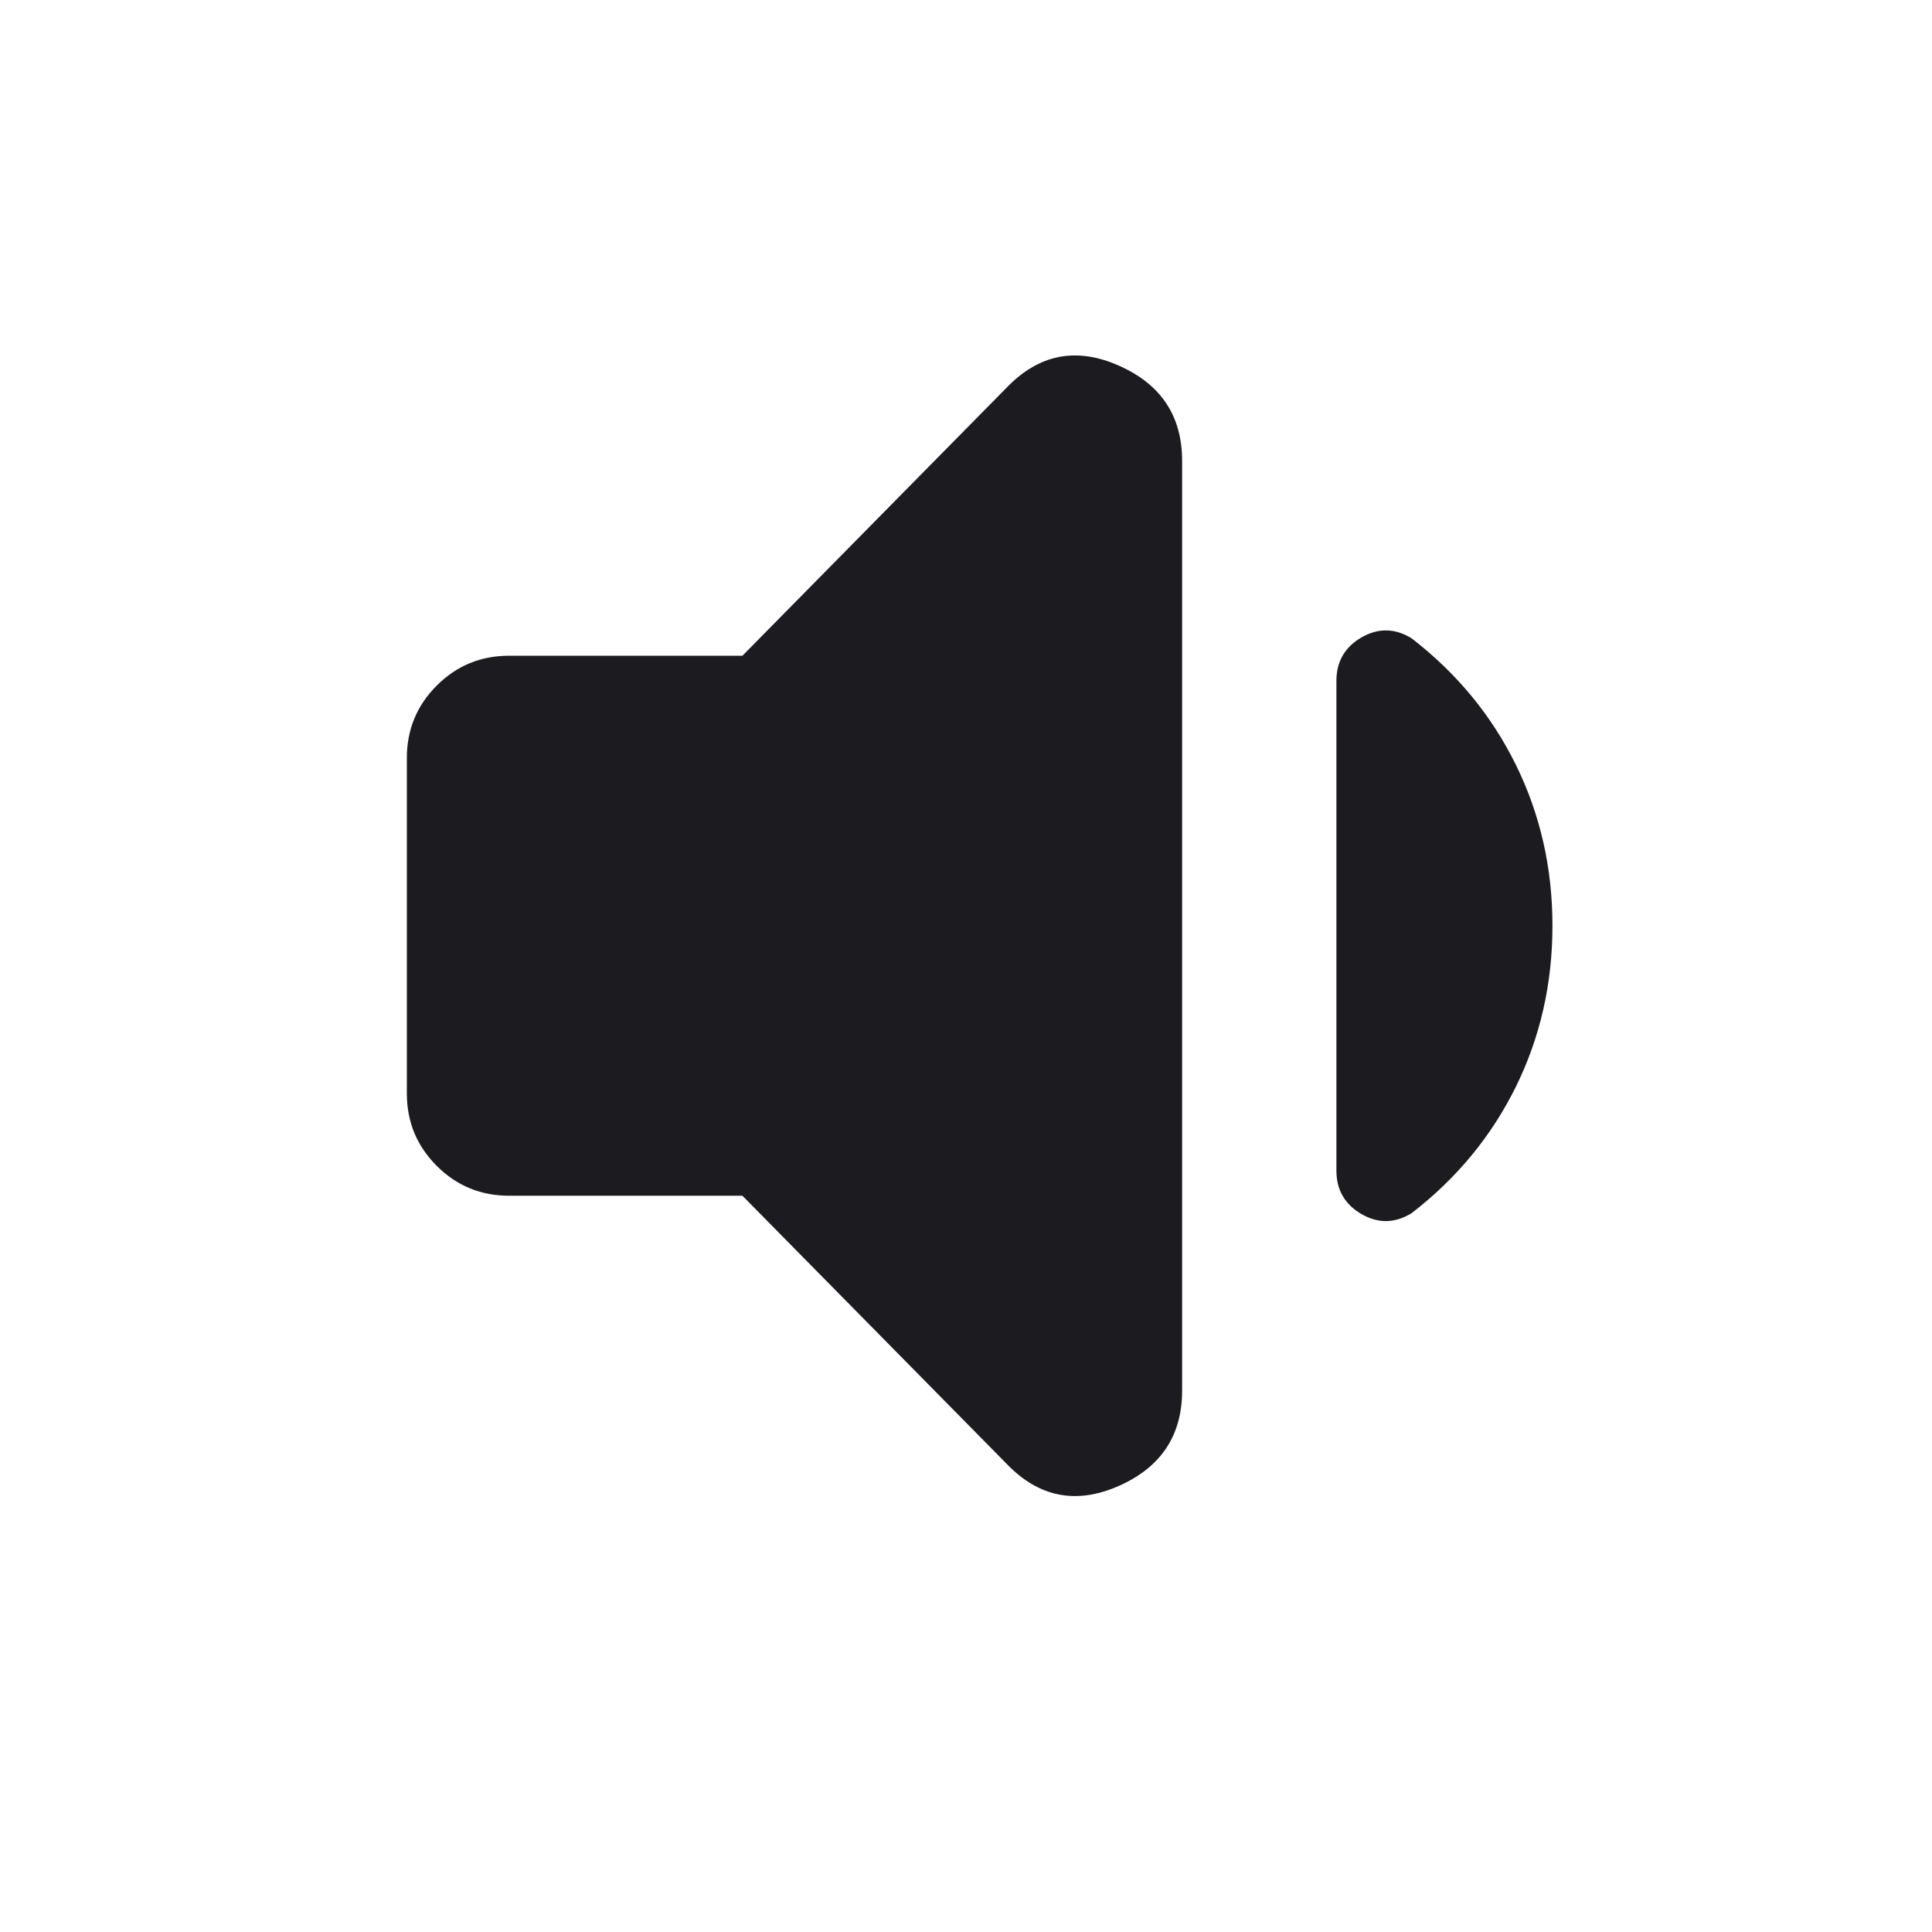
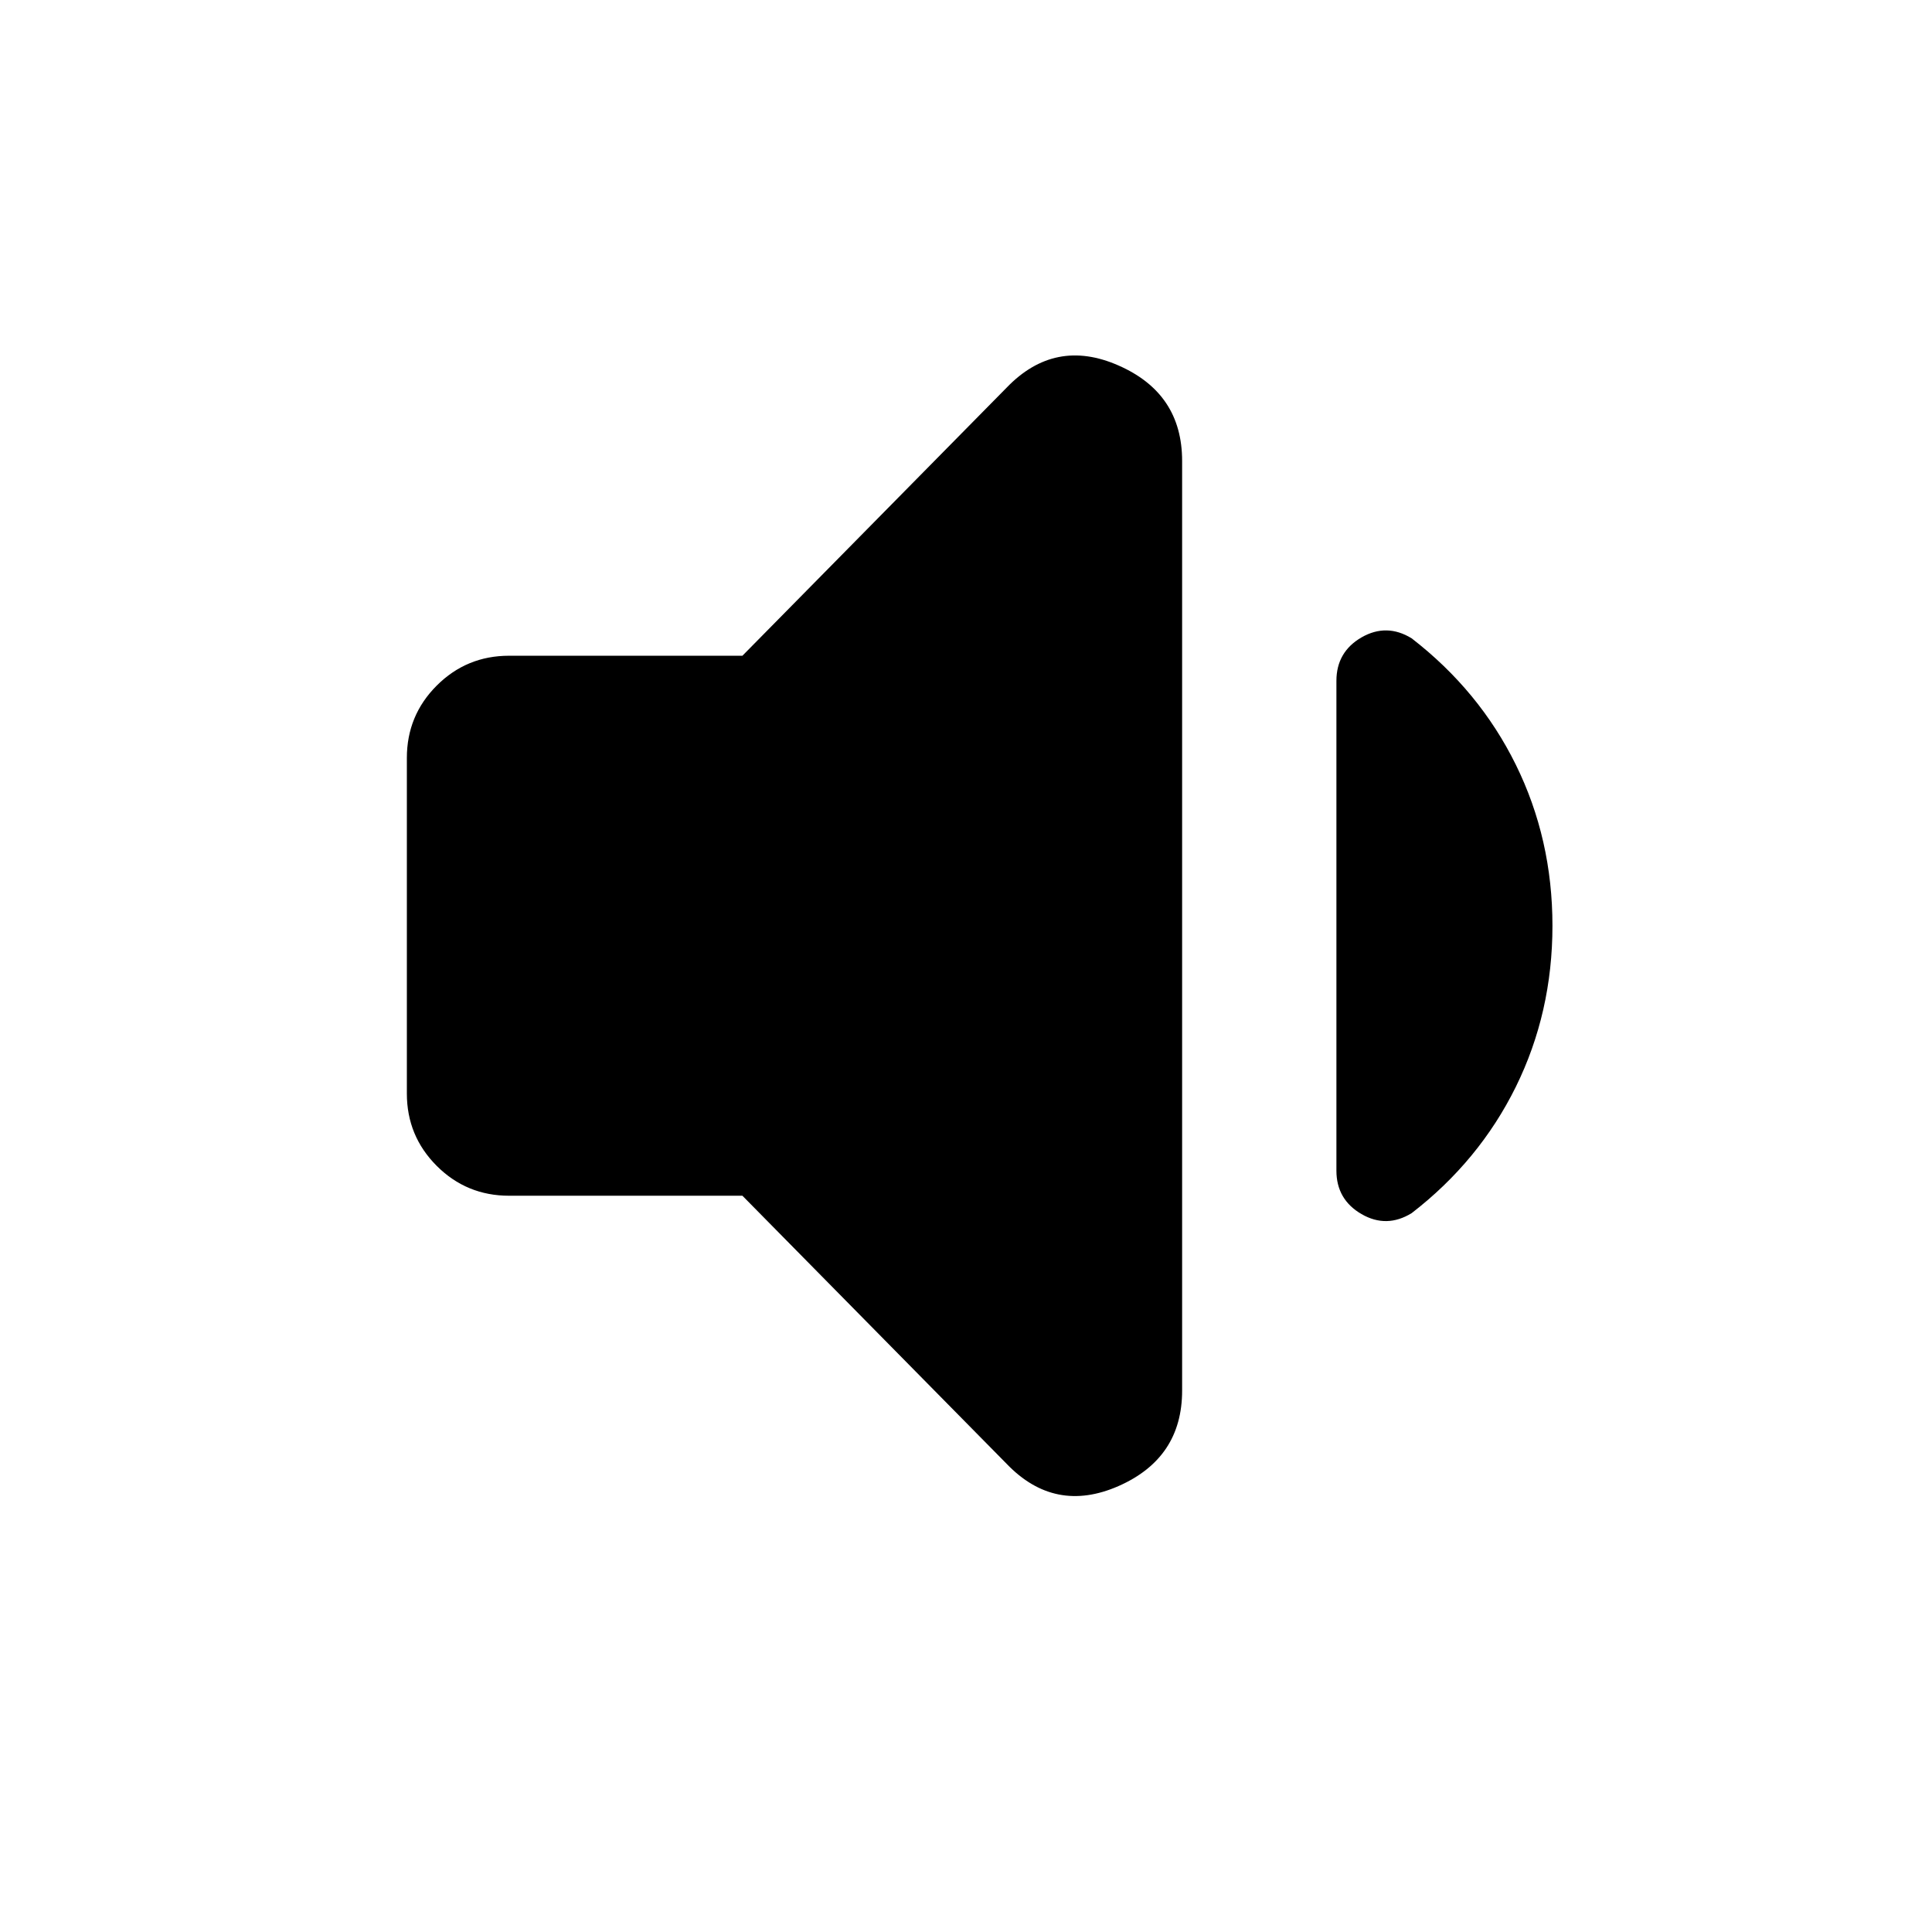
<svg xmlns="http://www.w3.org/2000/svg" width="22" height="22" viewBox="0 0 22 22" fill="none">
  <mask id="mask0_730_455" style="mask-type:alpha" maskUnits="userSpaceOnUse" x="0" y="0" width="22" height="22">
-     <rect x="0.833" width="21.083" height="21.083" fill="#D9D9D9" />
+     <rect x="0.833" width="21.083" height="21.083" fill="currentColor" />
  </mask>
  <g mask="url(#mask0_730_455)">
-     <path d="M8.454 13.616H5.797C5.475 13.616 5.2 13.503 4.973 13.276C4.746 13.049 4.633 12.774 4.633 12.452V8.631C4.633 8.309 4.746 8.034 4.973 7.807C5.2 7.58 5.475 7.467 5.797 7.467H8.454L11.463 4.414C11.829 4.034 12.254 3.949 12.737 4.162C13.22 4.374 13.461 4.736 13.461 5.249V15.835C13.461 16.347 13.22 16.709 12.737 16.922C12.254 17.134 11.829 17.05 11.463 16.669L8.454 13.616ZM17.678 10.542C17.678 11.2 17.539 11.812 17.261 12.376C16.983 12.939 16.587 13.419 16.075 13.814C15.885 13.931 15.694 13.935 15.504 13.825C15.314 13.715 15.218 13.55 15.218 13.331V7.753C15.218 7.533 15.314 7.368 15.504 7.258C15.694 7.149 15.885 7.152 16.075 7.269C16.587 7.665 16.983 8.144 17.261 8.708C17.539 9.272 17.678 9.883 17.678 10.542Z" fill="#1C1B1F" />
+     <path d="M8.454 13.616H5.797C5.475 13.616 5.2 13.503 4.973 13.276C4.746 13.049 4.633 12.774 4.633 12.452V8.631C4.633 8.309 4.746 8.034 4.973 7.807C5.2 7.58 5.475 7.467 5.797 7.467H8.454L11.463 4.414C11.829 4.034 12.254 3.949 12.737 4.162C13.22 4.374 13.461 4.736 13.461 5.249V15.835C13.461 16.347 13.22 16.709 12.737 16.922C12.254 17.134 11.829 17.05 11.463 16.669L8.454 13.616ZM17.678 10.542C17.678 11.2 17.539 11.812 17.261 12.376C16.983 12.939 16.587 13.419 16.075 13.814C15.885 13.931 15.694 13.935 15.504 13.825C15.314 13.715 15.218 13.55 15.218 13.331V7.753C15.218 7.533 15.314 7.368 15.504 7.258C15.694 7.149 15.885 7.152 16.075 7.269C16.587 7.665 16.983 8.144 17.261 8.708C17.539 9.272 17.678 9.883 17.678 10.542Z" fill="currentColor" />
  </g>
</svg>
